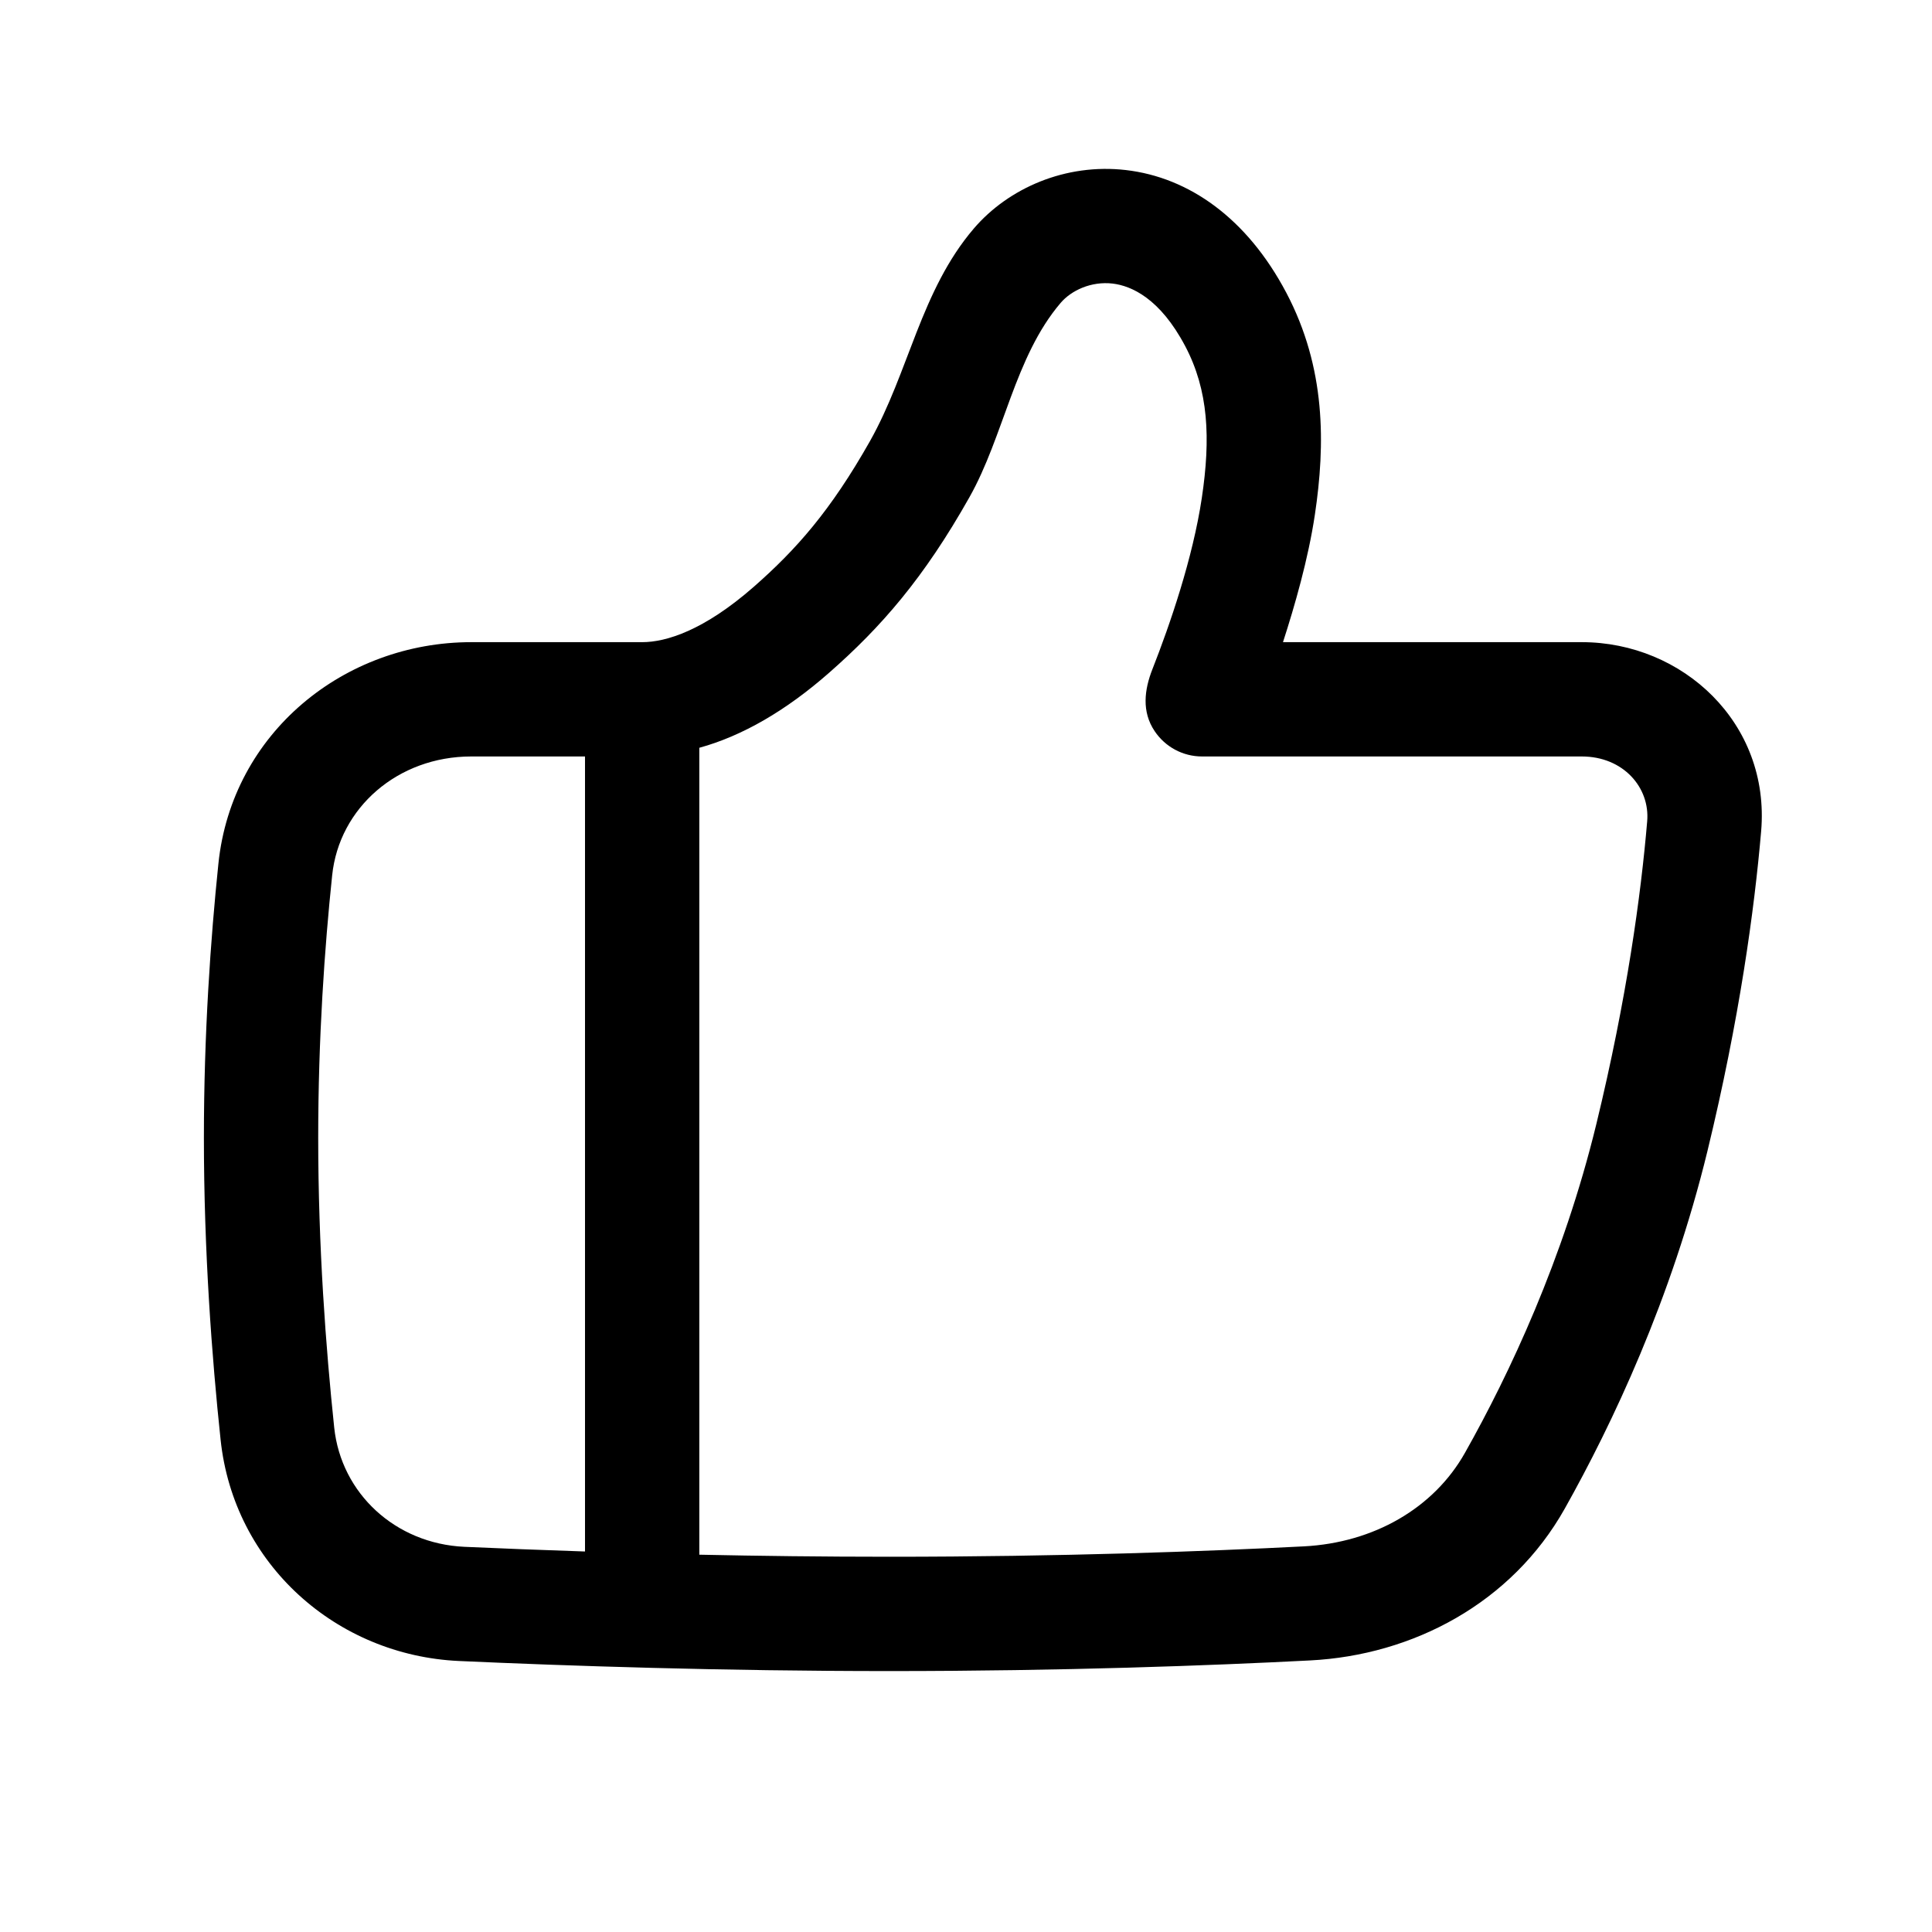
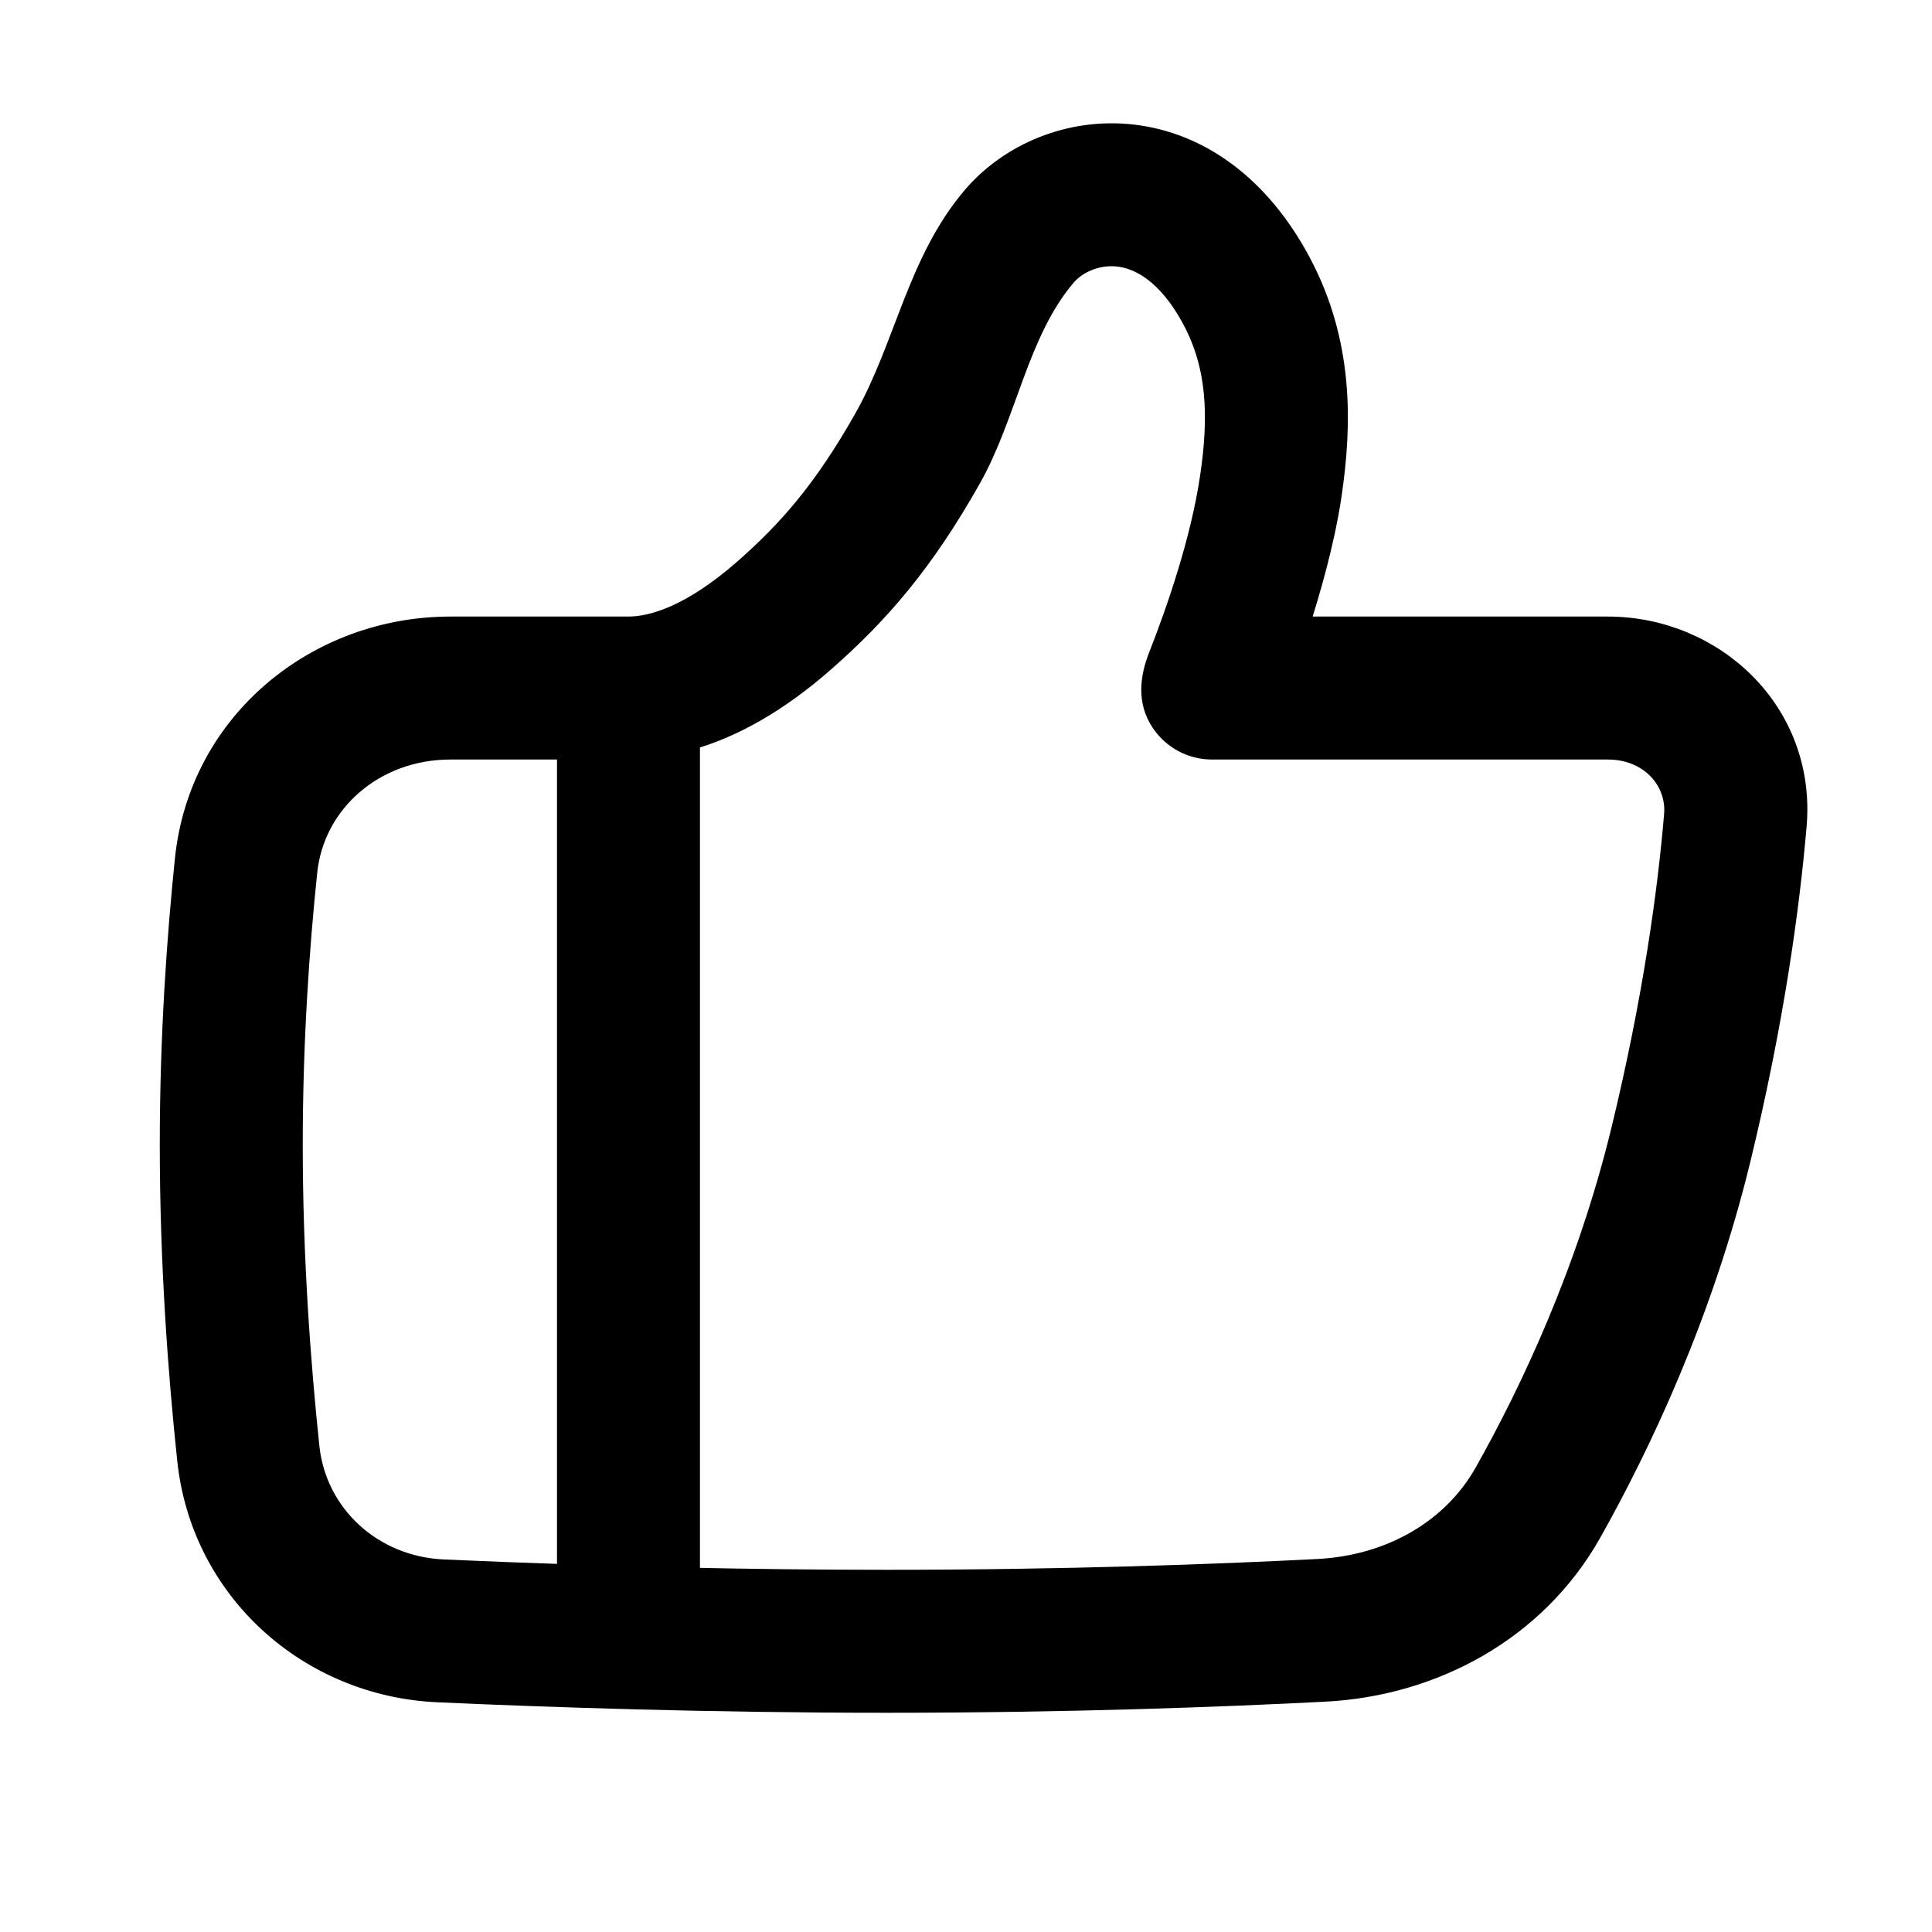
<svg xmlns="http://www.w3.org/2000/svg" viewBox="0 0 24 24" fill="none">
-   <g transform="translate(12 12) scale(1.42) translate(-8 -8)">
-     <path fill="#000000" d="M9.283,2.03C9.095,2.008 8.921,2.09 8.828,2.199C8.425,2.671 8.332,3.365 8.029,3.901C7.631,4.607 7.259,5.034 6.801,5.436C6.424,5.767 6.042,5.988 5.667,6.091V13.15C6.191,13.161 6.752,13.168 7.333,13.168C8.831,13.168 10.102,13.121 10.958,13.077C11.565,13.045 12.092,12.745 12.366,12.257C12.752,11.572 13.226,10.567 13.514,9.384C13.782,8.281 13.905,7.374 13.959,6.735C13.985,6.439 13.75,6.167 13.387,6.167H10.065C9.898,6.167 9.743,6.084 9.65,5.945C9.536,5.775 9.56,5.583 9.631,5.403C9.784,5.014 9.984,4.433 10.063,3.905C10.141,3.383 10.122,2.964 9.917,2.576C9.697,2.16 9.448,2.05 9.283,2.03ZM10.773,5.167H13.387C14.269,5.167 15.037,5.875 14.956,6.821C14.897,7.506 14.767,8.463 14.486,9.62C14.17,10.917 13.653,12.008 13.238,12.747C12.773,13.574 11.91,14.029 11.01,14.075C10.14,14.12 8.852,14.168 7.333,14.168C5.862,14.168 4.518,14.123 3.565,14.08C2.493,14.031 1.594,13.234 1.479,12.143C1.403,11.426 1.333,10.498 1.333,9.502C1.333,8.589 1.392,7.761 1.46,7.104C1.579,5.957 2.564,5.167 3.672,5.167H5.167C5.379,5.167 5.709,5.063 6.142,4.684C6.517,4.355 6.816,4.016 7.159,3.41C7.502,2.801 7.604,2.092 8.068,1.549C8.372,1.194 8.872,0.976 9.399,1.037C9.95,1.101 10.458,1.458 10.802,2.11C11.149,2.768 11.144,3.436 11.052,4.052C10.994,4.44 10.875,4.852 10.773,5.167ZM4.667,13.122V6.167H3.672C3.03,6.167 2.516,6.615 2.455,7.208C2.389,7.838 2.333,8.63 2.333,9.502C2.333,10.453 2.4,11.345 2.473,12.038C2.534,12.614 3.008,13.053 3.611,13.081C3.923,13.095 4.278,13.109 4.667,13.122Z" />
+   <g transform="translate(12 12) scale(1.48) translate(-8 -8)">
+     <path fill="#000000" stroke="#000000" stroke-width="0.2" stroke-linejoin="round" d="M9.283,2.03C9.095,2.008 8.921,2.09 8.828,2.199C8.425,2.671 8.332,3.365 8.029,3.901C7.631,4.607 7.259,5.034 6.801,5.436C6.424,5.767 6.042,5.988 5.667,6.091V13.15C6.191,13.161 6.752,13.168 7.333,13.168C8.831,13.168 10.102,13.121 10.958,13.077C11.565,13.045 12.092,12.745 12.366,12.257C12.752,11.572 13.226,10.567 13.514,9.384C13.782,8.281 13.905,7.374 13.959,6.735C13.985,6.439 13.75,6.167 13.387,6.167H10.065C9.898,6.167 9.743,6.084 9.65,5.945C9.536,5.775 9.56,5.583 9.631,5.403C9.784,5.014 9.984,4.433 10.063,3.905C10.141,3.383 10.122,2.964 9.917,2.576C9.697,2.16 9.448,2.05 9.283,2.03ZM10.773,5.167H13.387C14.269,5.167 15.037,5.875 14.956,6.821C14.897,7.506 14.767,8.463 14.486,9.62C14.17,10.917 13.653,12.008 13.238,12.747C12.773,13.574 11.91,14.029 11.01,14.075C10.14,14.12 8.852,14.168 7.333,14.168C5.862,14.168 4.518,14.123 3.565,14.08C2.493,14.031 1.594,13.234 1.479,12.143C1.403,11.426 1.333,10.498 1.333,9.502C1.333,8.589 1.392,7.761 1.46,7.104C1.579,5.957 2.564,5.167 3.672,5.167H5.167C5.379,5.167 5.709,5.063 6.142,4.684C6.517,4.355 6.816,4.016 7.159,3.41C7.502,2.801 7.604,2.092 8.068,1.549C8.372,1.194 8.872,0.976 9.399,1.037C9.95,1.101 10.458,1.458 10.802,2.11C11.149,2.768 11.144,3.436 11.052,4.052C10.994,4.44 10.875,4.852 10.773,5.167ZM4.667,13.122V6.167H3.672C3.03,6.167 2.516,6.615 2.455,7.208C2.389,7.838 2.333,8.63 2.333,9.502C2.333,10.453 2.4,11.345 2.473,12.038C2.534,12.614 3.008,13.053 3.611,13.081C3.923,13.095 4.278,13.109 4.667,13.122Z" />
  </g>
</svg>
